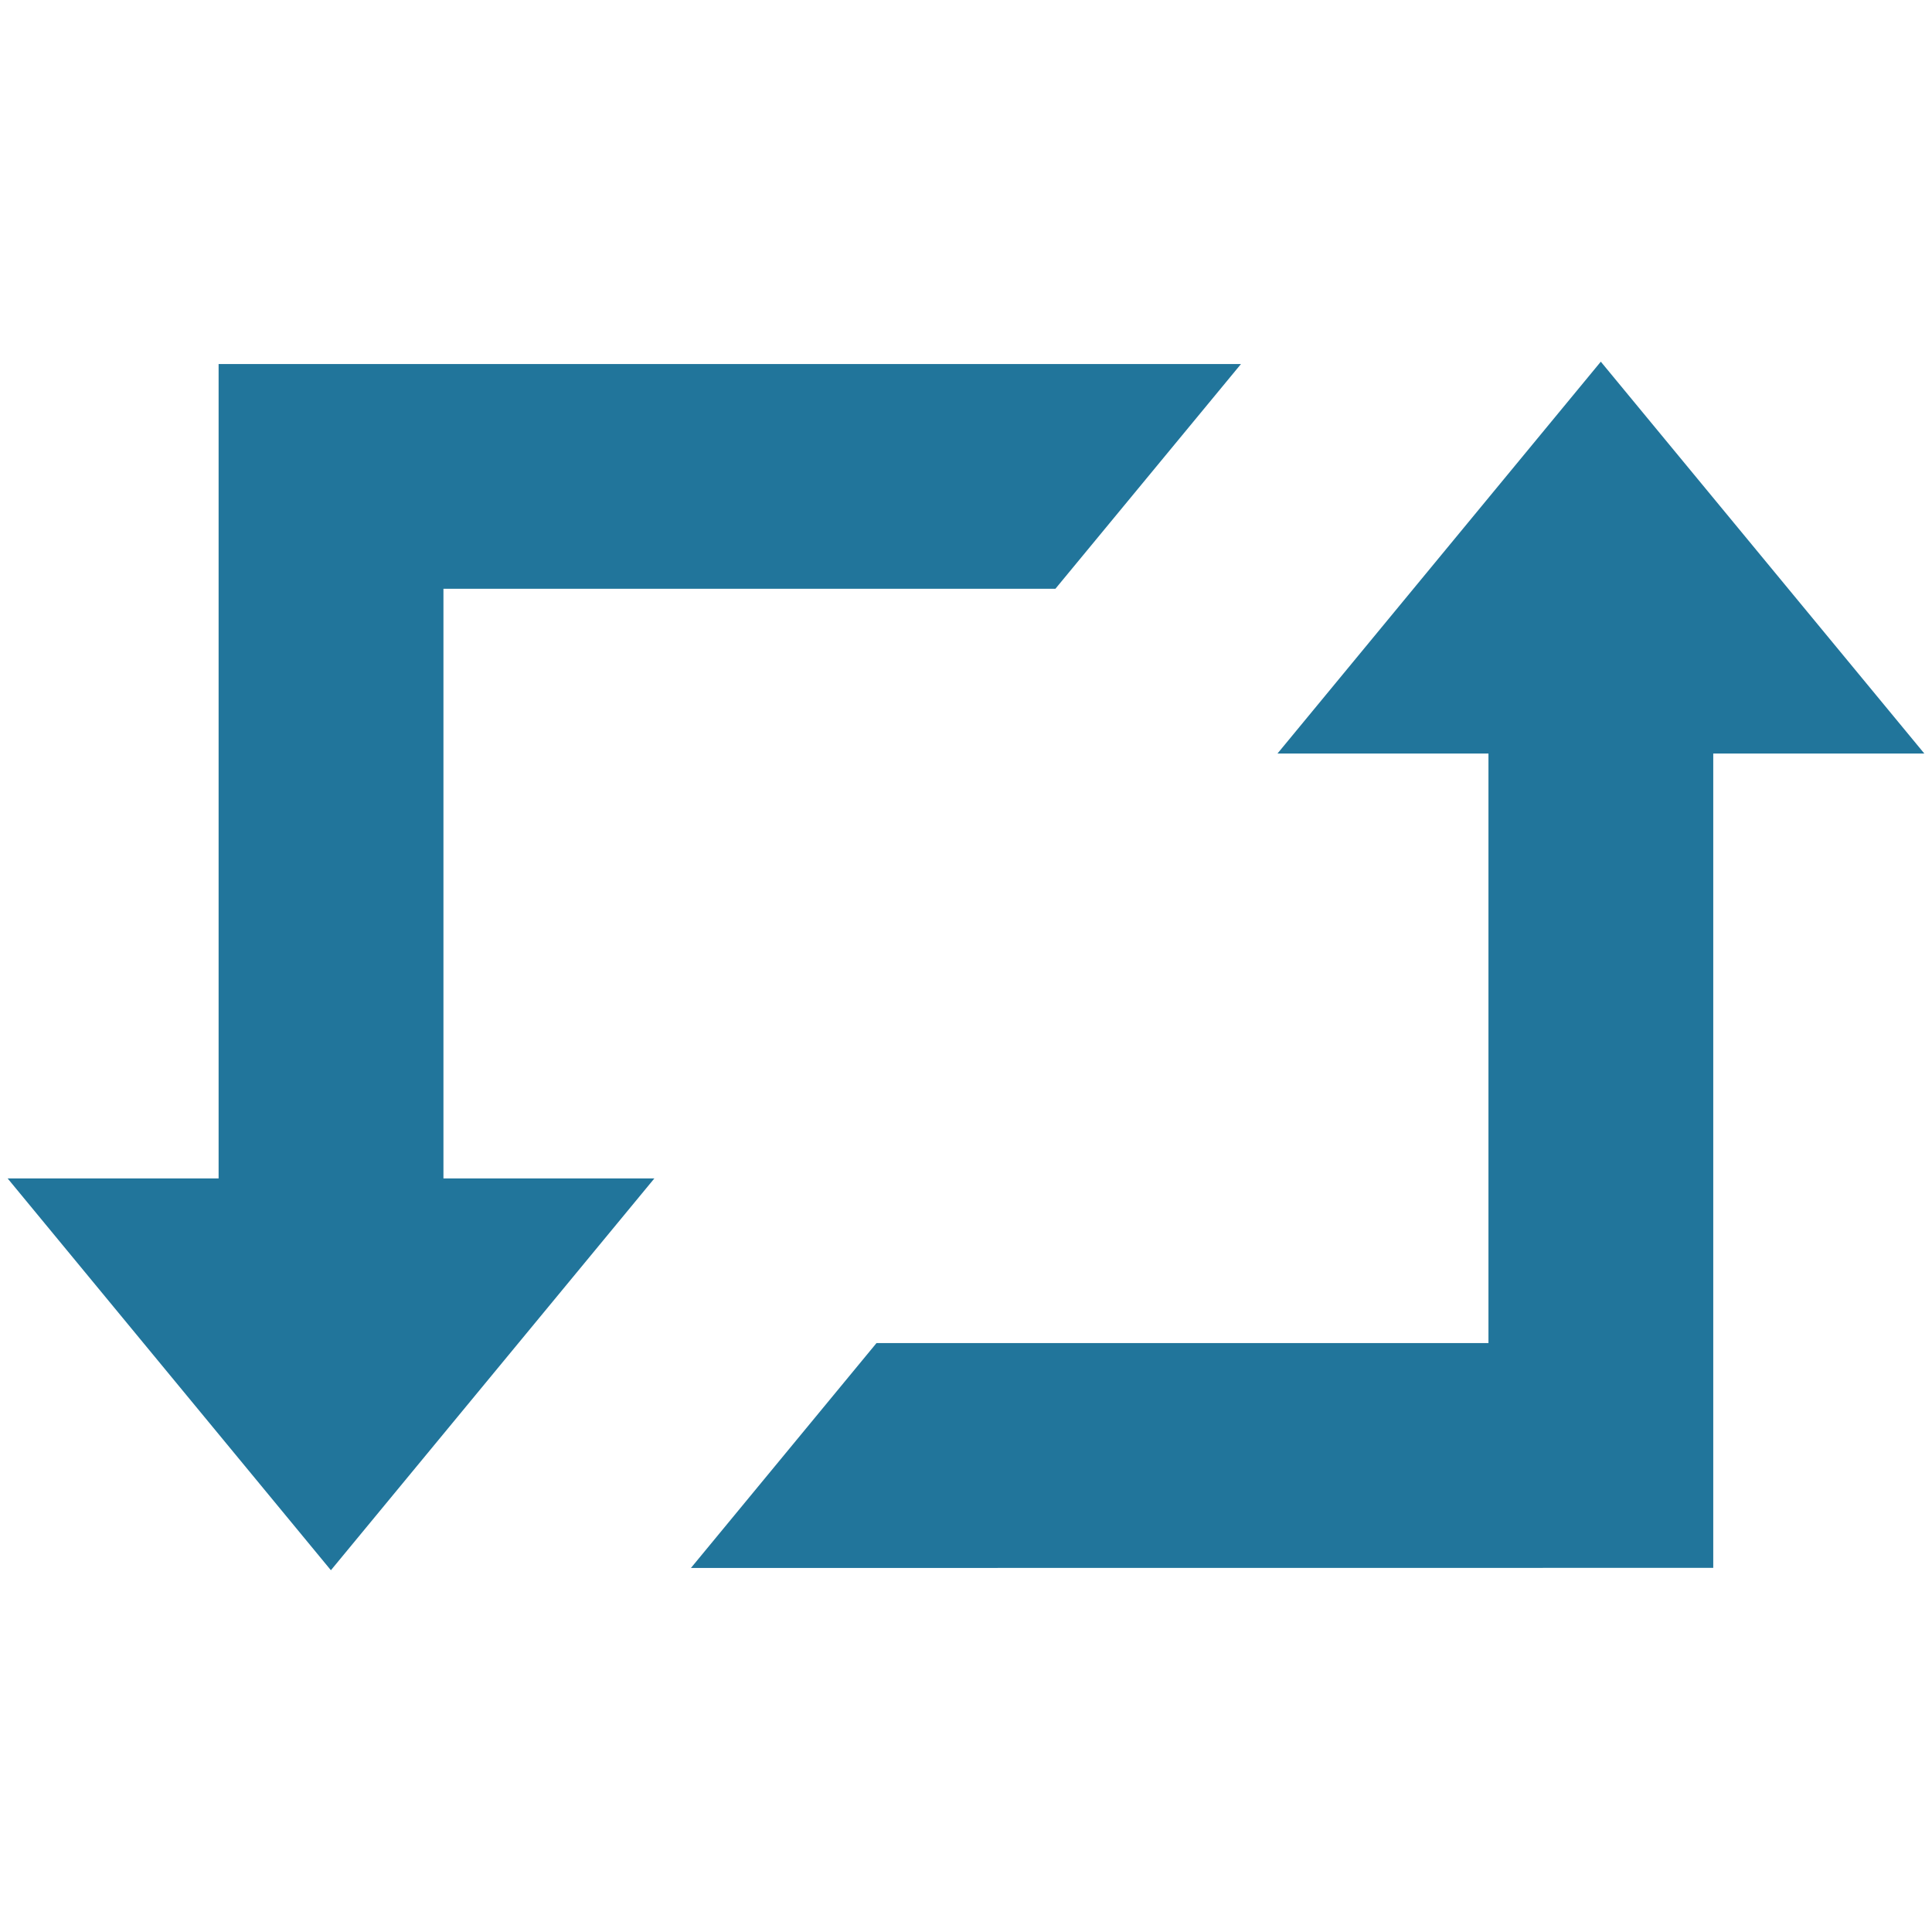
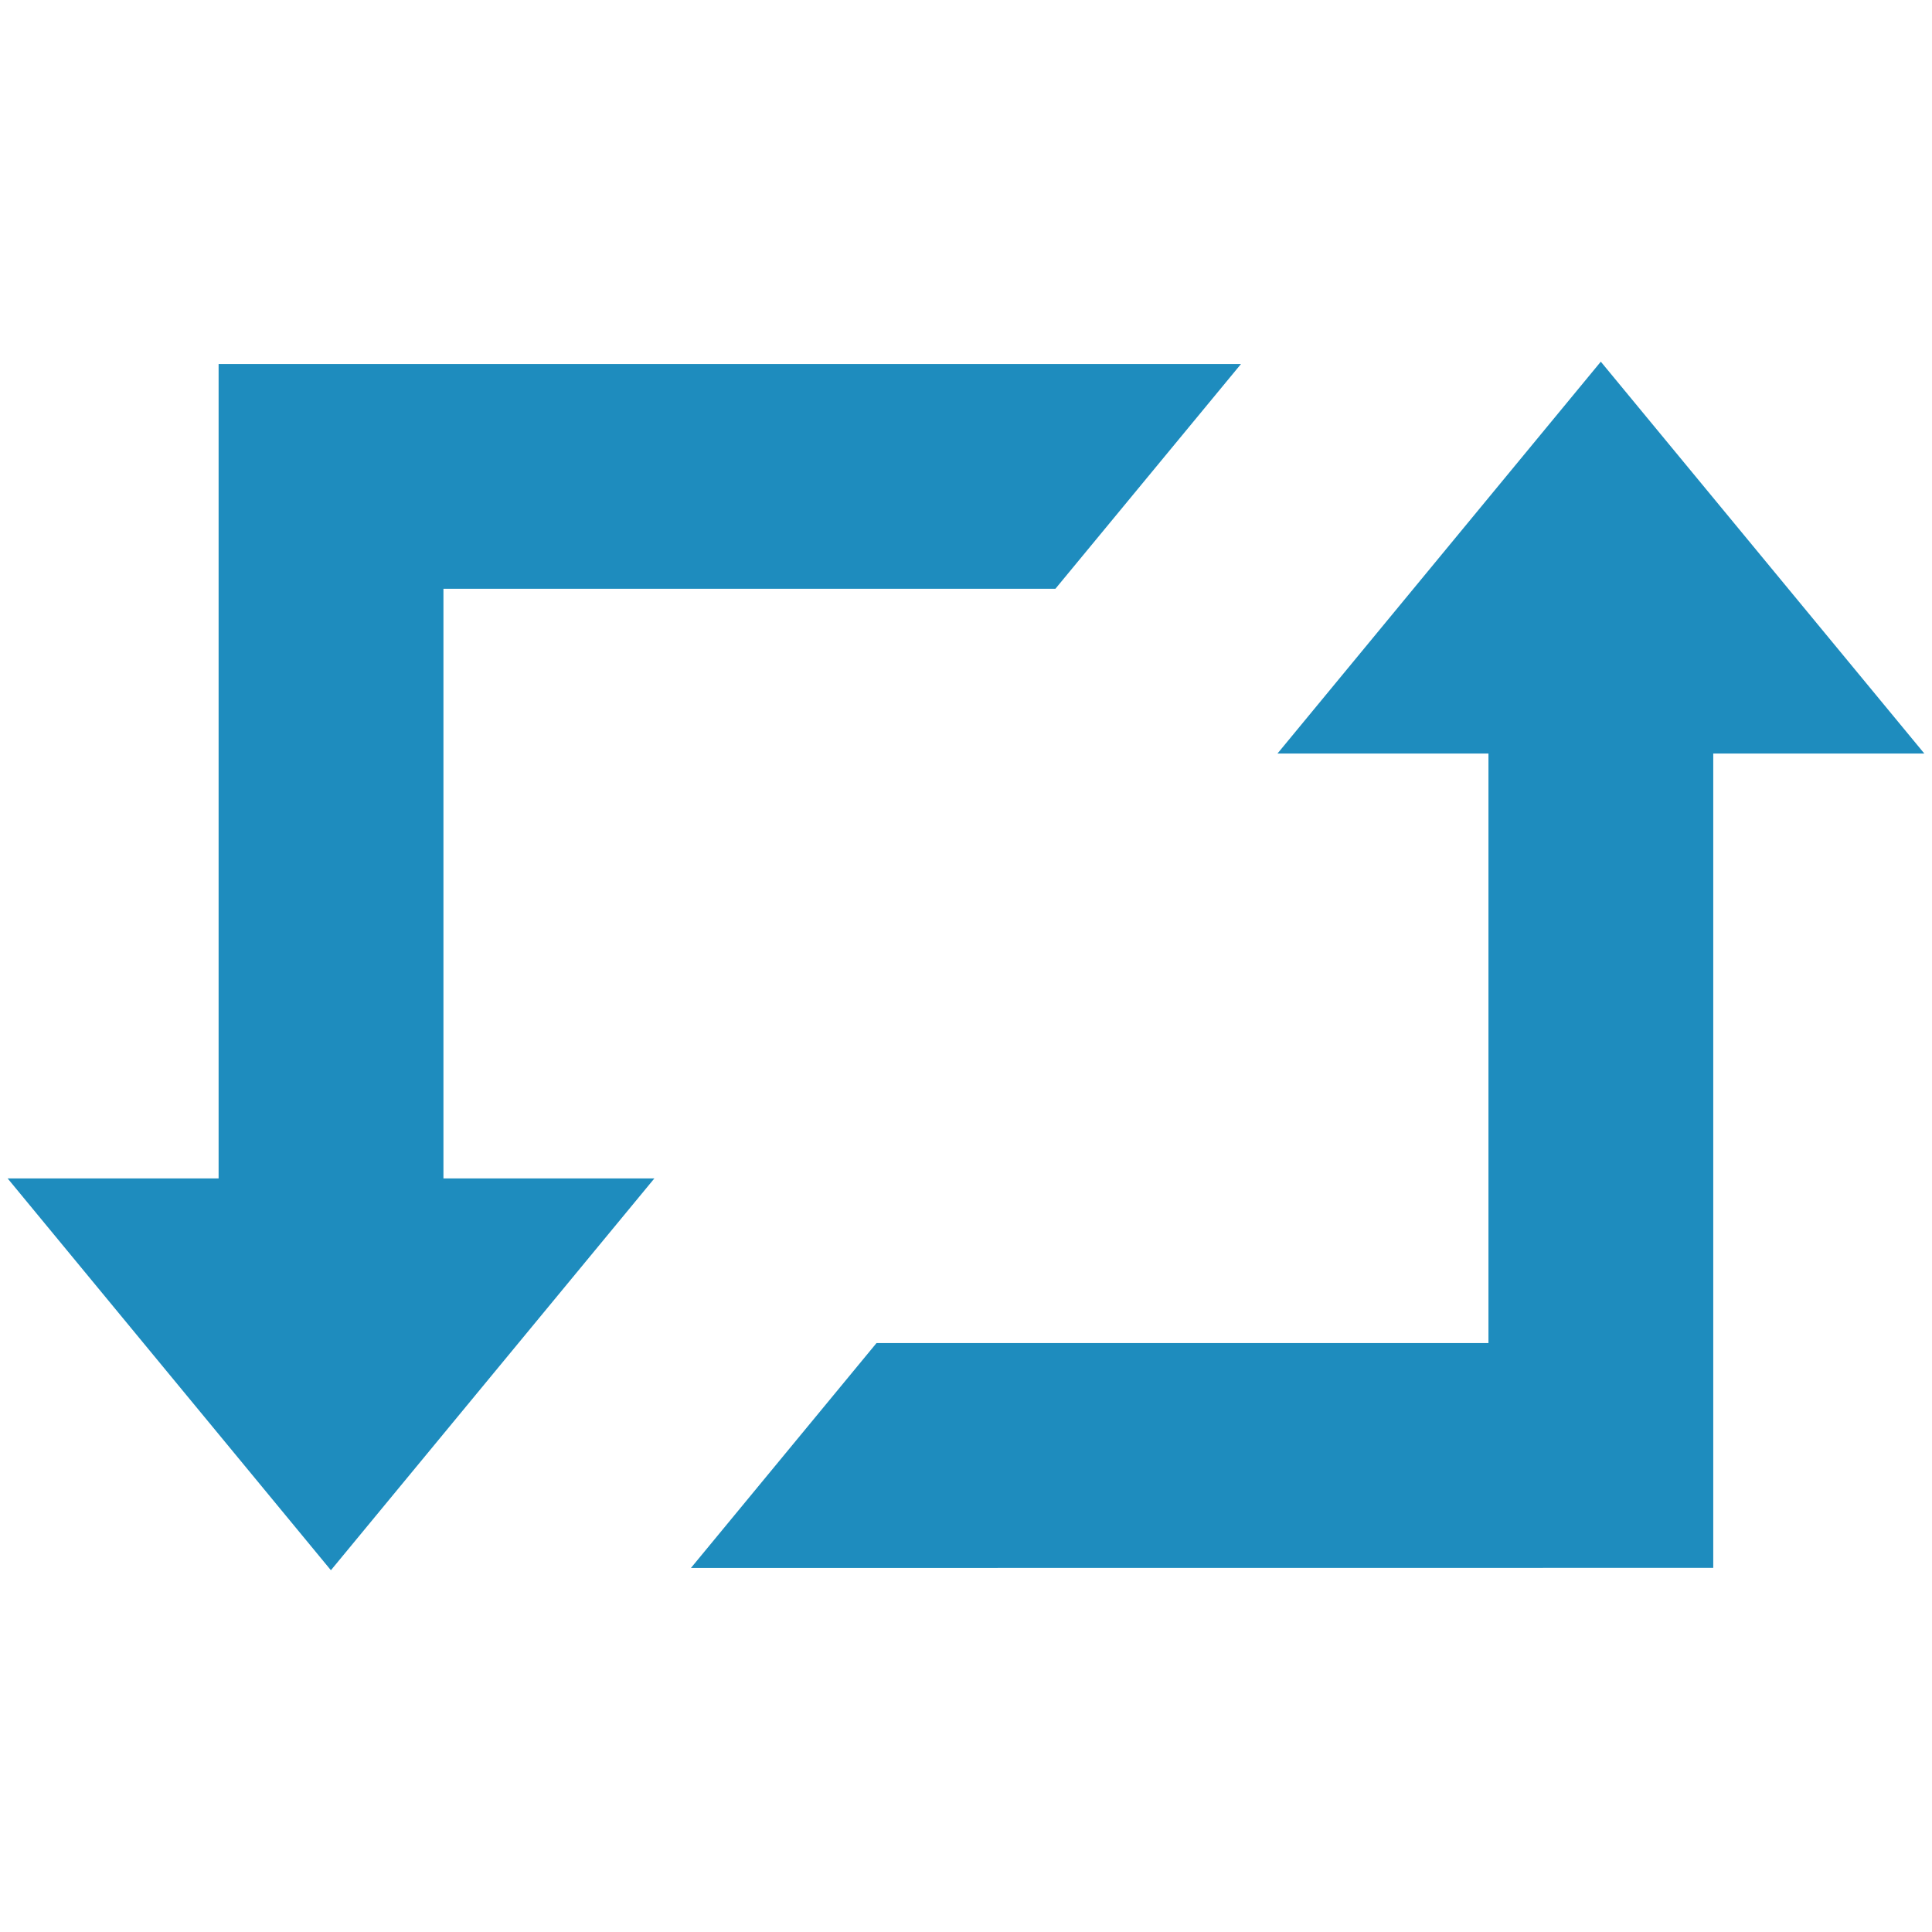
<svg xmlns="http://www.w3.org/2000/svg" version="1.1" id="Layer_1" x="0px" y="0px" width="40px" height="40px" viewBox="0 0 40 40" enable-background="new 0 0 40 40" xml:space="preserve">
  <g id="Layer_1_1_" display="none">
    <path display="inline" d="M19.477,0c0.864,0,1.739,0.058,2.619,0.176c10.676,1.438,18.166,11.249,16.729,21.92   c-1.32,9.789-9.691,16.902-19.301,16.902c-0.862,0-1.739-0.061-2.621-0.176C6.229,37.389-1.261,27.578,0.177,16.902   C1.491,7.109,9.861,0,19.477,0 M19.477,2.48c-8.474,0-15.713,6.343-16.843,14.751C2.029,21.738,3.212,26.21,5.97,29.824   c2.757,3.609,6.758,5.936,11.263,6.539c0.763,0.104,1.532,0.154,2.291,0.154c8.469,0,15.708-6.347,16.842-14.754   c0.604-4.507-0.578-8.978-3.337-12.591c-2.76-3.614-6.762-5.938-11.27-6.545C21.006,2.532,20.235,2.48,19.477,2.48" />
  </g>
  <g id="Layer_2">
-     <path fill="#21759B" d="M9.181,12.19h12.67l3.842-4.653H4.526v16.861H0.158l6.693,8.112l6.697-8.112H9.181V12.19z M33.143,7.488   l-6.694,8.113h4.368v12.206H18.147l-3.842,4.656l21.166-0.002v-16.86h4.37L33.143,7.488z" />
+     <path fill="#1E8CBE" d="M9.181,12.19h12.67l3.842-4.653H4.526v16.861H0.158l6.693,8.112l6.697-8.112H9.181V12.19z M33.143,7.488   l-6.694,8.113h4.368v12.206H18.147l-3.842,4.656l21.166-0.002v-16.86h4.37L33.143,7.488z" />
  </g>
</svg>
